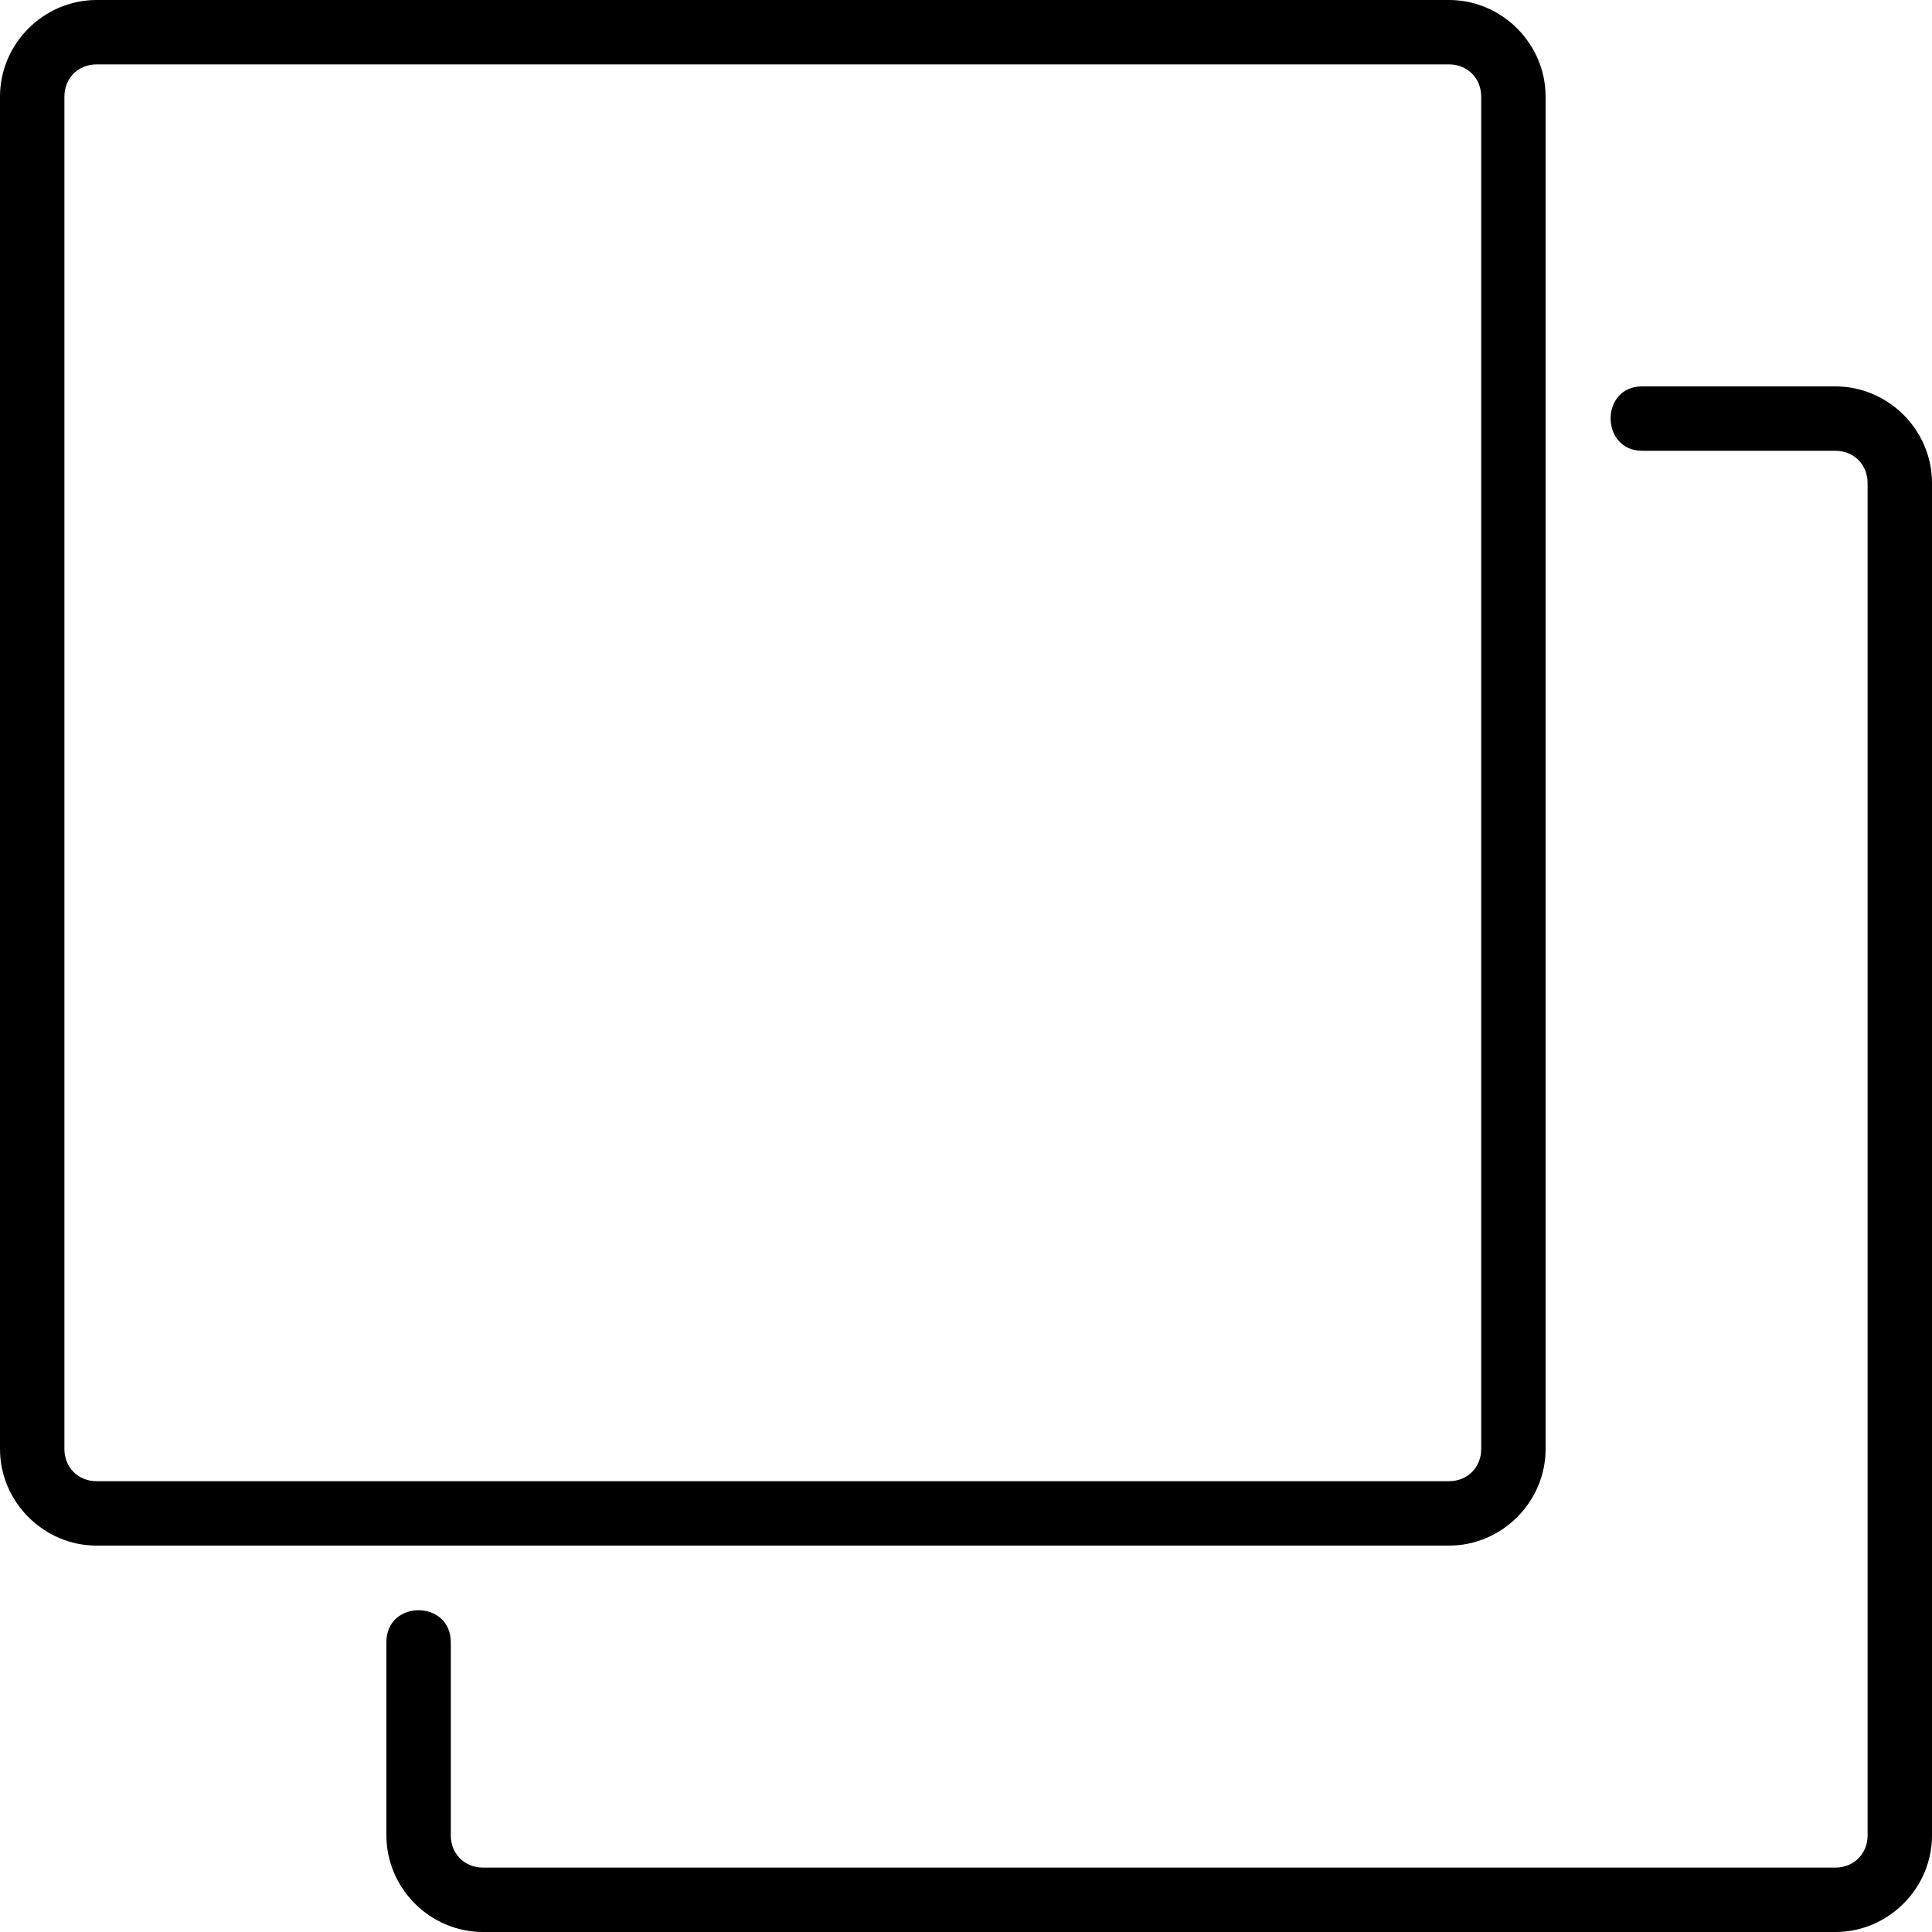
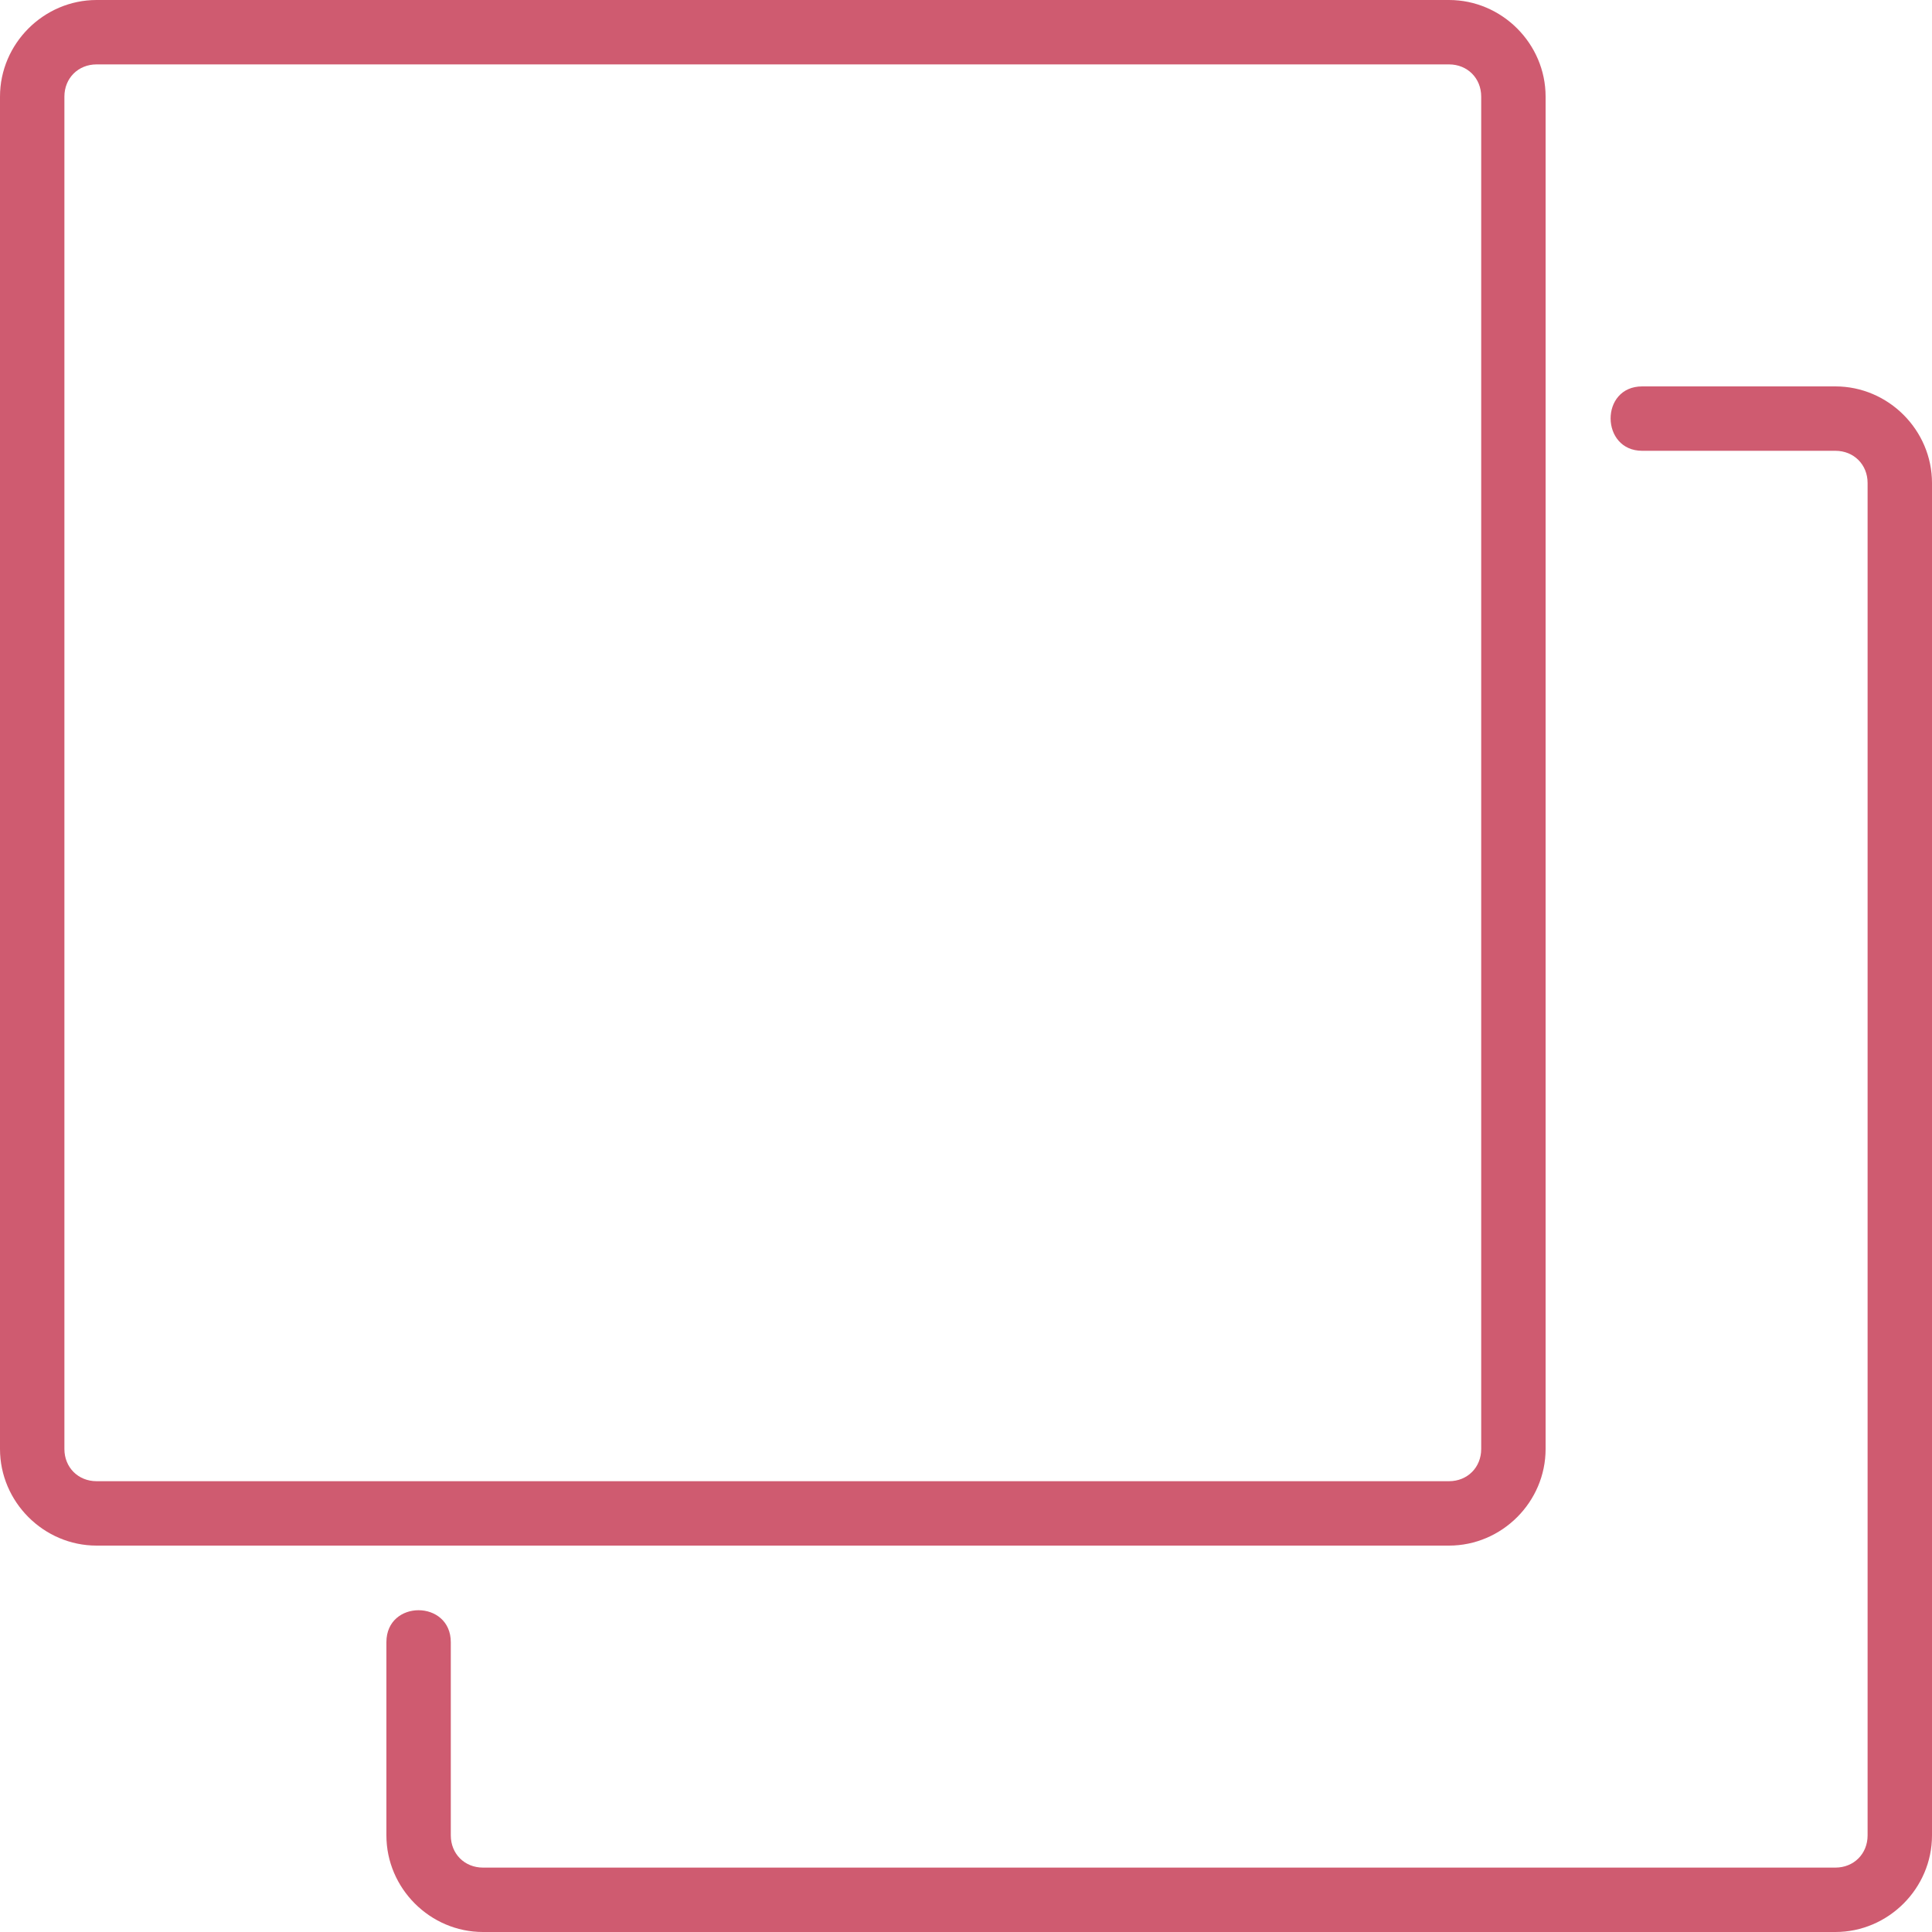
- <svg xmlns="http://www.w3.org/2000/svg" height="30" viewBox="0 0 30 30" width="30">
+ <svg xmlns="http://www.w3.org/2000/svg" height="30" fill="#cf5b70" viewBox="0 0 30 30" width="30">
  <path d="M25.5 6c-.66 0-.648 1 0 1h3c.286 0 .5.214.5.5v21c0 .286-.214.5-.5.5h-21c-.286 0-.5-.214-.5-.5v-3c0-.66-1-.664-1 0v3c0 .822.678 1.5 1.5 1.5h21c.822 0 1.5-.678 1.5-1.5v-21c0-.822-.678-1.5-1.5-1.5zm-24-6C.678 0 0 .678 0 1.5v21c0 .822.678 1.5 1.5 1.5h21c.822 0 1.5-.678 1.5-1.5v-21c0-.822-.678-1.5-1.5-1.5zm0 1h21c.286 0 .5.214.5.5v21c0 .286-.214.5-.5.5h-21c-.286 0-.5-.214-.5-.5v-21c0-.286.214-.5.5-.5z" />
</svg>
